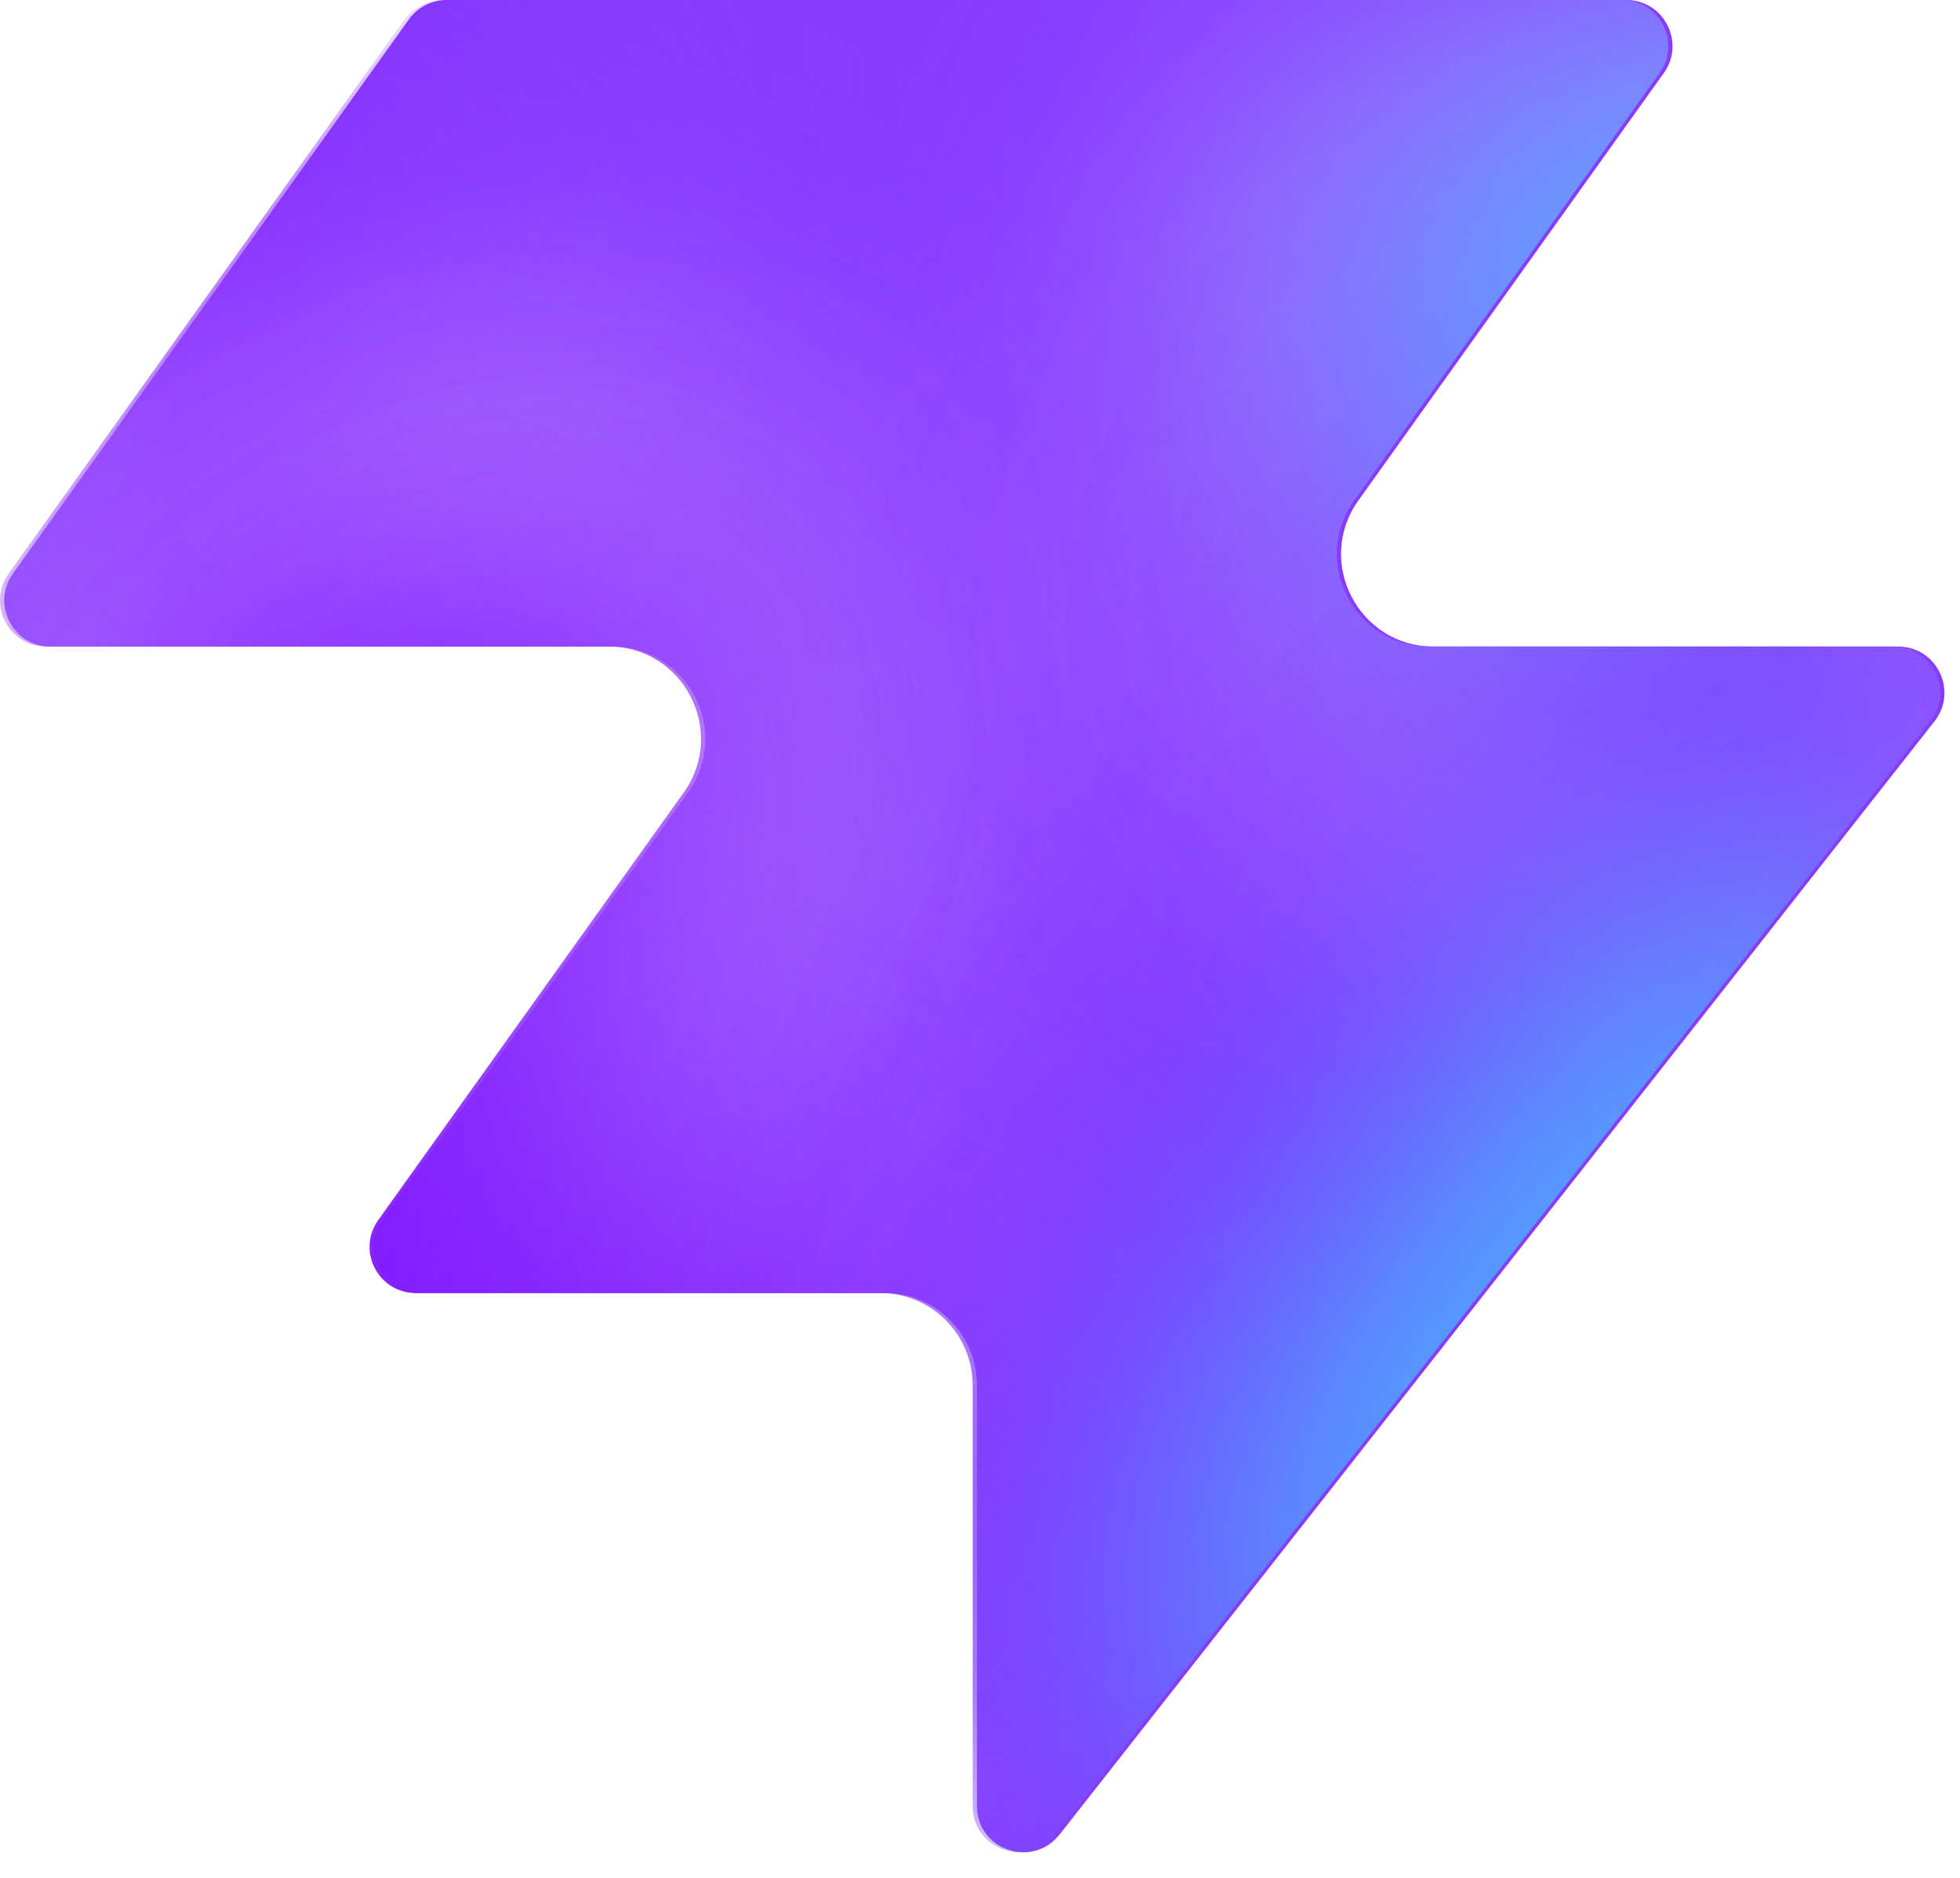
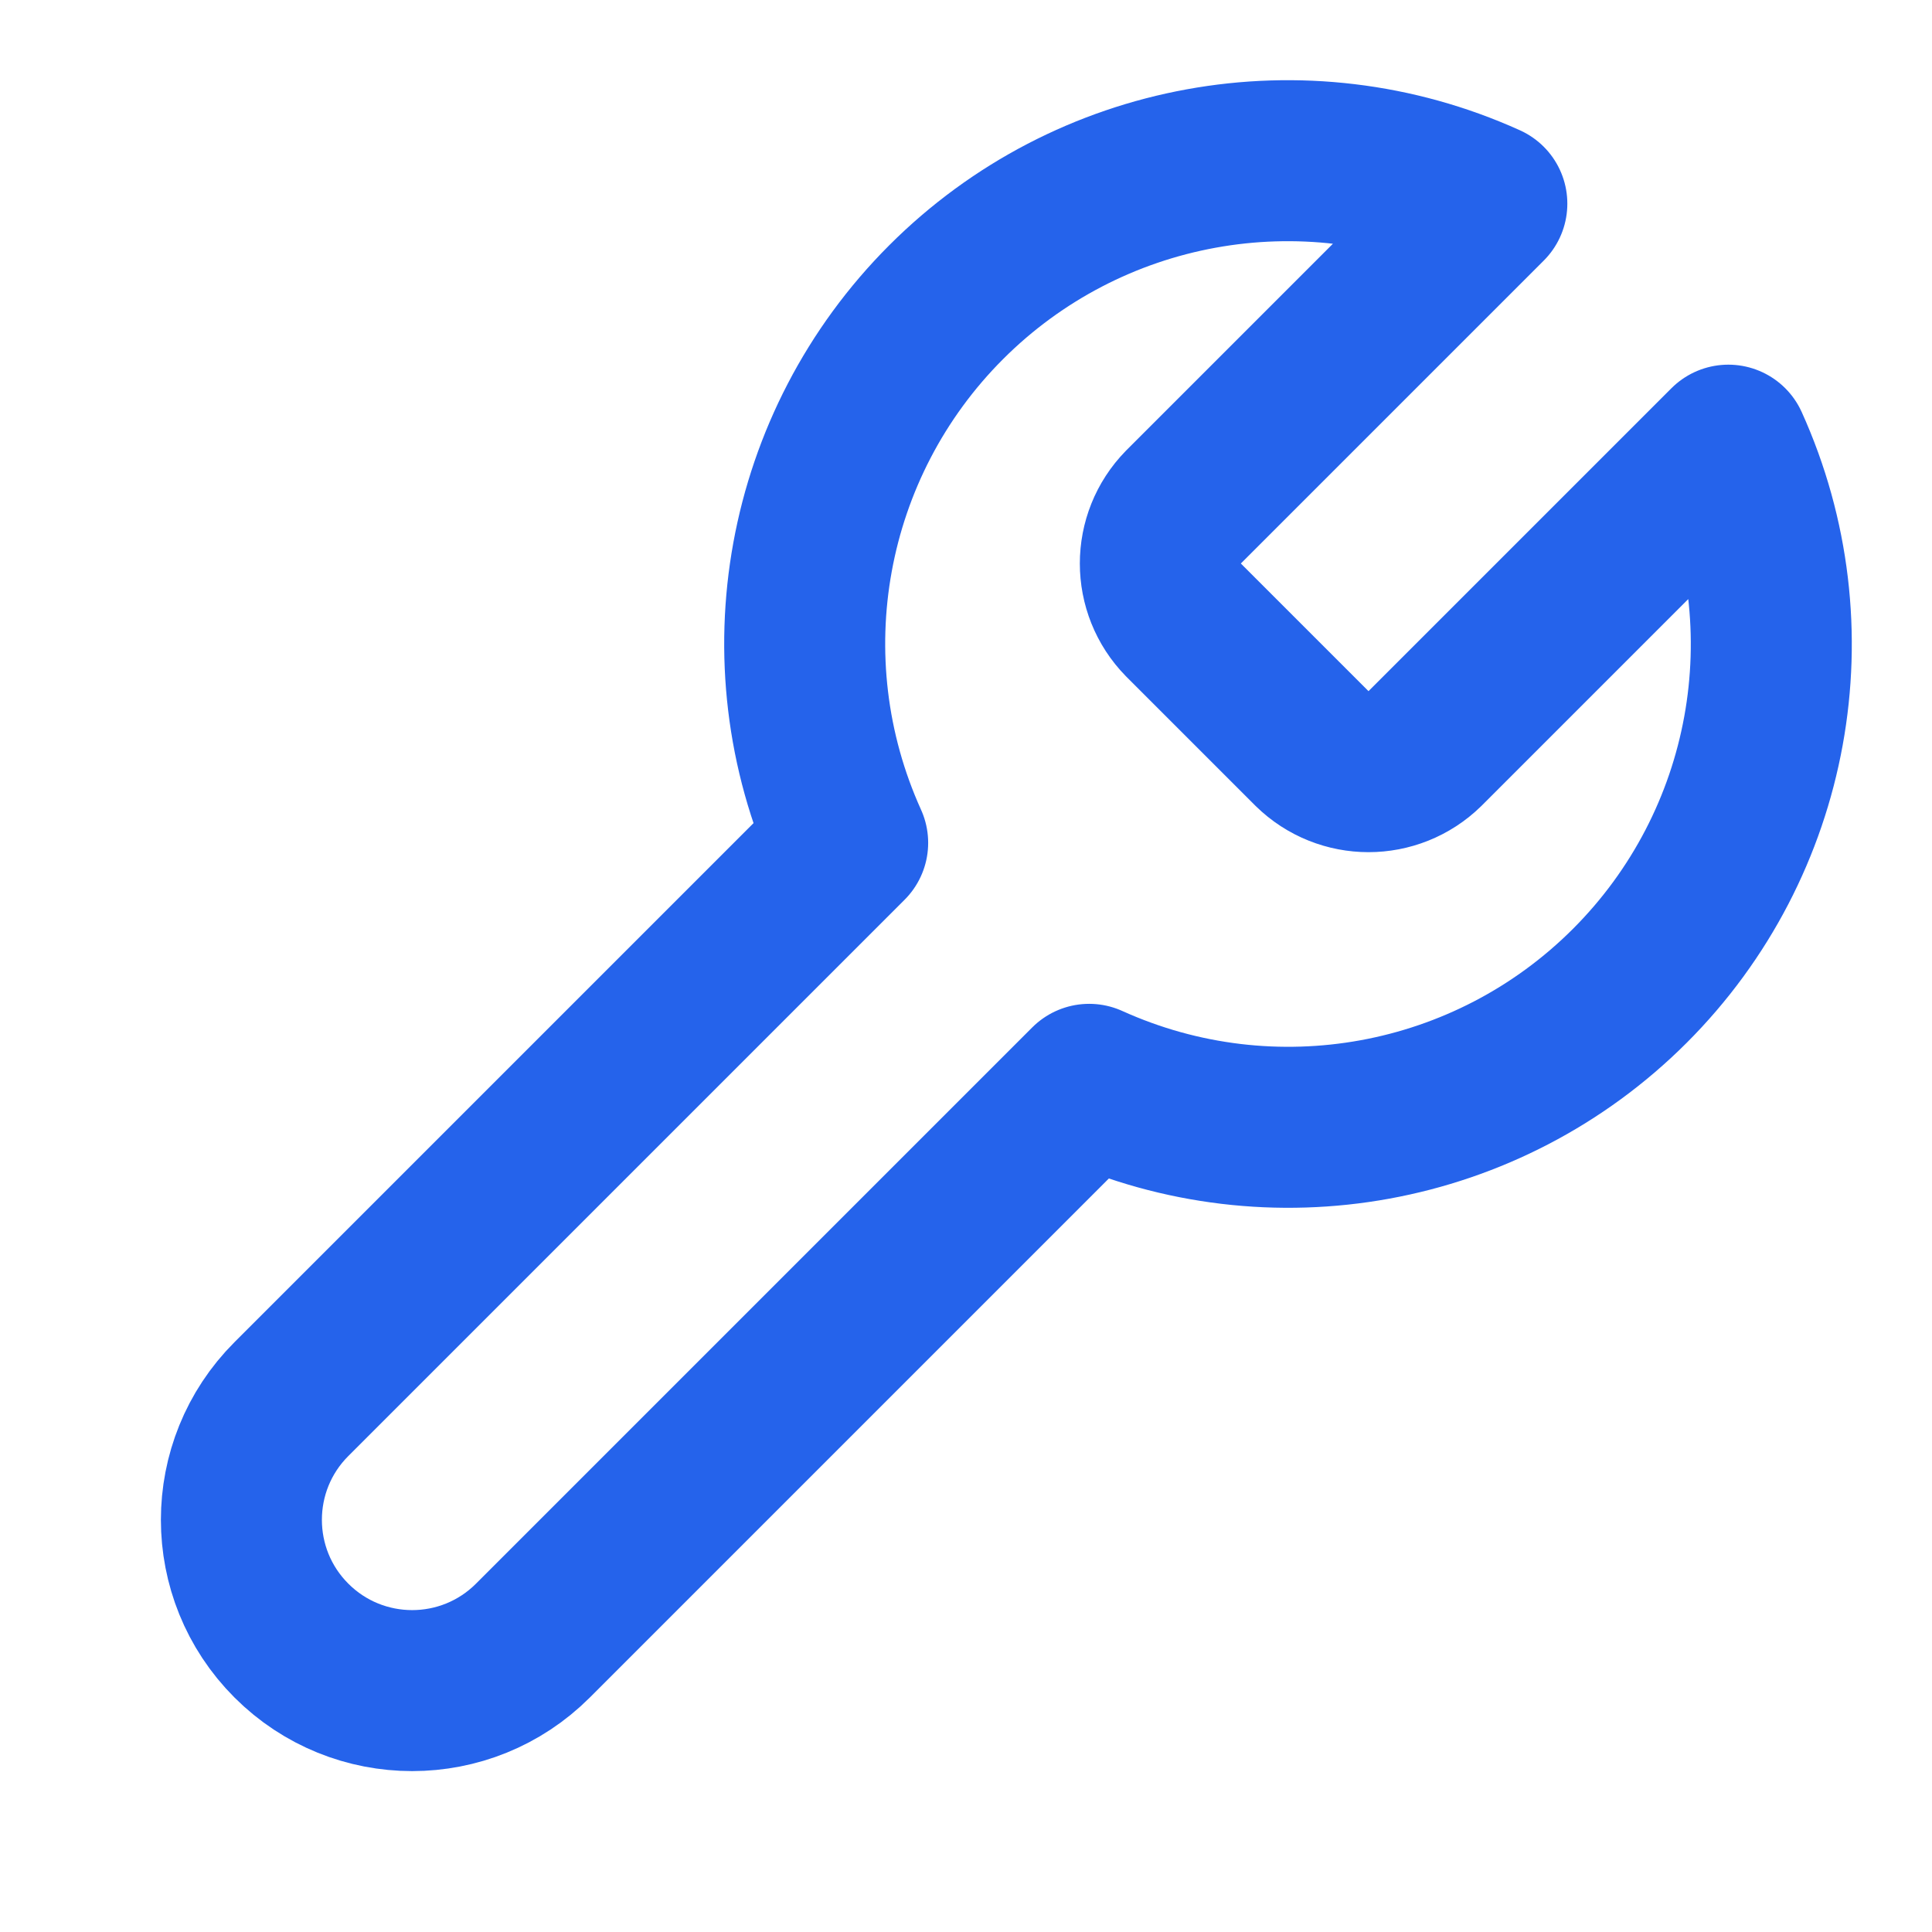
- <svg xmlns="http://www.w3.org/2000/svg" width="48" height="46" fill="none" viewBox="0 0 48 46">
-   <path fill="#863bff" d="M25.946 44.938c-.664.845-2.021.375-2.021-.698V33.937a2.26 2.26 0 0 0-2.262-2.262H10.287c-.92 0-1.456-1.04-.92-1.788l7.48-10.471c1.07-1.497 0-3.578-1.842-3.578H1.237c-.92 0-1.456-1.04-.92-1.788L10.013.474c.214-.297.556-.474.92-.474h28.894c.92 0 1.456 1.04.92 1.788l-7.48 10.471c-1.07 1.498 0 3.579 1.842 3.579h11.377c.943 0 1.473 1.088.89 1.83L25.947 44.94z" style="fill:#863bff;fill:color(display-p3 .525 .23 1);fill-opacity:1" />
-   <mask id="a" width="48" height="46" x="0" y="0" maskUnits="userSpaceOnUse" style="mask-type:alpha">
-     <path fill="#000" d="M25.842 44.938c-.664.844-2.021.375-2.021-.698V33.937a2.26 2.26 0 0 0-2.262-2.262H10.183c-.92 0-1.456-1.04-.92-1.788l7.48-10.471c1.07-1.498 0-3.579-1.842-3.579H1.133c-.92 0-1.456-1.04-.92-1.787L9.91.473c.214-.297.556-.474.92-.474h28.894c.92 0 1.456 1.04.92 1.788l-7.48 10.471c-1.07 1.498 0 3.578 1.842 3.578h11.377c.943 0 1.473 1.088.89 1.832L25.843 44.94z" style="fill:#000;fill-opacity:1" />
-   </mask>
-   <g mask="url(#a)">
-     <g filter="url(#b)">
-       <ellipse cx="5.508" cy="14.704" fill="#ede6ff" rx="5.508" ry="14.704" style="fill:#ede6ff;fill:color(display-p3 .927 .903 1);fill-opacity:1" transform="matrix(.00324 1 1 -.00324 -4.47 31.516)" />
-     </g>
-     <g filter="url(#c)">
-       <ellipse cx="10.399" cy="29.851" fill="#ede6ff" rx="10.399" ry="29.851" style="fill:#ede6ff;fill:color(display-p3 .927 .903 1);fill-opacity:1" transform="matrix(.00324 1 1 -.00324 -39.328 7.883)" />
-     </g>
-     <g filter="url(#d)">
-       <ellipse cx="5.508" cy="30.487" fill="#7e14ff" rx="5.508" ry="30.487" style="fill:#7e14ff;fill:color(display-p3 .492 .077 1);fill-opacity:1" transform="rotate(89.814 -25.913 -14.639)scale(1 -1)" />
-     </g>
-     <g filter="url(#e)">
-       <ellipse cx="5.508" cy="30.599" fill="#7e14ff" rx="5.508" ry="30.599" style="fill:#7e14ff;fill:color(display-p3 .492 .077 1);fill-opacity:1" transform="rotate(89.814 -32.644 -3.334)scale(1 -1)" />
-     </g>
-     <g filter="url(#f)">
-       <ellipse cx="5.508" cy="30.599" fill="#7e14ff" rx="5.508" ry="30.599" style="fill:#7e14ff;fill:color(display-p3 .492 .077 1);fill-opacity:1" transform="matrix(.00324 1 1 -.00324 -34.34 30.47)" />
-     </g>
-     <g filter="url(#g)">
-       <ellipse cx="14.072" cy="22.078" fill="#ede6ff" rx="14.072" ry="22.078" style="fill:#ede6ff;fill:color(display-p3 .927 .903 1);fill-opacity:1" transform="rotate(93.35 24.506 48.493)scale(-1 1)" />
-     </g>
-     <g filter="url(#h)">
-       <ellipse cx="3.47" cy="21.501" fill="#7e14ff" rx="3.47" ry="21.501" style="fill:#7e14ff;fill:color(display-p3 .492 .077 1);fill-opacity:1" transform="rotate(89.009 28.708 47.59)scale(-1 1)" />
-     </g>
-     <g filter="url(#i)">
-       <ellipse cx="3.47" cy="21.501" fill="#7e14ff" rx="3.47" ry="21.501" style="fill:#7e14ff;fill:color(display-p3 .492 .077 1);fill-opacity:1" transform="rotate(89.009 28.708 47.59)scale(-1 1)" />
-     </g>
-     <g filter="url(#j)">
-       <ellipse cx=".387" cy="8.972" fill="#7e14ff" rx="4.407" ry="29.108" style="fill:#7e14ff;fill:color(display-p3 .492 .077 1);fill-opacity:1" transform="rotate(39.51 .387 8.972)" />
-     </g>
-     <g filter="url(#k)">
-       <ellipse cx="47.523" cy="-6.092" fill="#7e14ff" rx="4.407" ry="29.108" style="fill:#7e14ff;fill:color(display-p3 .492 .077 1);fill-opacity:1" transform="rotate(37.892 47.523 -6.092)" />
-     </g>
-     <g filter="url(#l)">
-       <ellipse cx="41.412" cy="6.333" fill="#47bfff" rx="5.971" ry="9.665" style="fill:#47bfff;fill:color(display-p3 .28 .748 1);fill-opacity:1" transform="rotate(37.892 41.412 6.333)" />
-     </g>
-     <g filter="url(#m)">
-       <ellipse cx="-1.879" cy="38.332" fill="#7e14ff" rx="4.407" ry="29.108" style="fill:#7e14ff;fill:color(display-p3 .492 .077 1);fill-opacity:1" transform="rotate(37.892 -1.88 38.332)" />
-     </g>
-     <g filter="url(#n)">
-       <ellipse cx="-1.879" cy="38.332" fill="#7e14ff" rx="4.407" ry="29.108" style="fill:#7e14ff;fill:color(display-p3 .492 .077 1);fill-opacity:1" transform="rotate(37.892 -1.88 38.332)" />
-     </g>
-     <g filter="url(#o)">
-       <ellipse cx="35.651" cy="29.907" fill="#7e14ff" rx="4.407" ry="29.108" style="fill:#7e14ff;fill:color(display-p3 .492 .077 1);fill-opacity:1" transform="rotate(37.892 35.651 29.907)" />
-     </g>
-     <g filter="url(#p)">
-       <ellipse cx="38.418" cy="32.4" fill="#47bfff" rx="5.971" ry="15.297" style="fill:#47bfff;fill:color(display-p3 .28 .748 1);fill-opacity:1" transform="rotate(37.892 38.418 32.4)" />
-     </g>
-   </g>
-   <defs>
-     <filter id="b" width="60.045" height="41.654" x="-19.77" y="16.149" color-interpolation-filters="sRGB" filterUnits="userSpaceOnUse">
-       <feFlood flood-opacity="0" result="BackgroundImageFix" />
-       <feBlend in="SourceGraphic" in2="BackgroundImageFix" result="shape" />
-       <feGaussianBlur result="effect1_foregroundBlur_2002_17158" stdDeviation="7.659" />
-     </filter>
-     <filter id="c" width="90.34" height="51.437" x="-54.613" y="-7.533" color-interpolation-filters="sRGB" filterUnits="userSpaceOnUse">
-       <feFlood flood-opacity="0" result="BackgroundImageFix" />
-       <feBlend in="SourceGraphic" in2="BackgroundImageFix" result="shape" />
-       <feGaussianBlur result="effect1_foregroundBlur_2002_17158" stdDeviation="7.659" />
-     </filter>
-     <filter id="d" width="79.355" height="29.4" x="-49.64" y="2.03" color-interpolation-filters="sRGB" filterUnits="userSpaceOnUse">
-       <feFlood flood-opacity="0" result="BackgroundImageFix" />
-       <feBlend in="SourceGraphic" in2="BackgroundImageFix" result="shape" />
-       <feGaussianBlur result="effect1_foregroundBlur_2002_17158" stdDeviation="4.596" />
-     </filter>
-     <filter id="e" width="79.579" height="29.4" x="-45.045" y="20.029" color-interpolation-filters="sRGB" filterUnits="userSpaceOnUse">
-       <feFlood flood-opacity="0" result="BackgroundImageFix" />
-       <feBlend in="SourceGraphic" in2="BackgroundImageFix" result="shape" />
-       <feGaussianBlur result="effect1_foregroundBlur_2002_17158" stdDeviation="4.596" />
-     </filter>
-     <filter id="f" width="79.579" height="29.4" x="-43.513" y="21.178" color-interpolation-filters="sRGB" filterUnits="userSpaceOnUse">
-       <feFlood flood-opacity="0" result="BackgroundImageFix" />
-       <feBlend in="SourceGraphic" in2="BackgroundImageFix" result="shape" />
-       <feGaussianBlur result="effect1_foregroundBlur_2002_17158" stdDeviation="4.596" />
-     </filter>
-     <filter id="g" width="74.749" height="58.852" x="15.756" y="-17.901" color-interpolation-filters="sRGB" filterUnits="userSpaceOnUse">
-       <feFlood flood-opacity="0" result="BackgroundImageFix" />
-       <feBlend in="SourceGraphic" in2="BackgroundImageFix" result="shape" />
-       <feGaussianBlur result="effect1_foregroundBlur_2002_17158" stdDeviation="7.659" />
-     </filter>
-     <filter id="h" width="61.377" height="25.362" x="23.548" y="2.284" color-interpolation-filters="sRGB" filterUnits="userSpaceOnUse">
-       <feFlood flood-opacity="0" result="BackgroundImageFix" />
-       <feBlend in="SourceGraphic" in2="BackgroundImageFix" result="shape" />
-       <feGaussianBlur result="effect1_foregroundBlur_2002_17158" stdDeviation="4.596" />
-     </filter>
-     <filter id="i" width="61.377" height="25.362" x="23.548" y="2.284" color-interpolation-filters="sRGB" filterUnits="userSpaceOnUse">
-       <feFlood flood-opacity="0" result="BackgroundImageFix" />
-       <feBlend in="SourceGraphic" in2="BackgroundImageFix" result="shape" />
-       <feGaussianBlur result="effect1_foregroundBlur_2002_17158" stdDeviation="4.596" />
-     </filter>
-     <filter id="j" width="56.045" height="63.649" x="-27.636" y="-22.853" color-interpolation-filters="sRGB" filterUnits="userSpaceOnUse">
-       <feFlood flood-opacity="0" result="BackgroundImageFix" />
-       <feBlend in="SourceGraphic" in2="BackgroundImageFix" result="shape" />
-       <feGaussianBlur result="effect1_foregroundBlur_2002_17158" stdDeviation="4.596" />
-     </filter>
-     <filter id="k" width="54.814" height="64.646" x="20.116" y="-38.415" color-interpolation-filters="sRGB" filterUnits="userSpaceOnUse">
-       <feFlood flood-opacity="0" result="BackgroundImageFix" />
-       <feBlend in="SourceGraphic" in2="BackgroundImageFix" result="shape" />
-       <feGaussianBlur result="effect1_foregroundBlur_2002_17158" stdDeviation="4.596" />
-     </filter>
-     <filter id="l" width="33.541" height="35.313" x="24.641" y="-11.323" color-interpolation-filters="sRGB" filterUnits="userSpaceOnUse">
-       <feFlood flood-opacity="0" result="BackgroundImageFix" />
-       <feBlend in="SourceGraphic" in2="BackgroundImageFix" result="shape" />
-       <feGaussianBlur result="effect1_foregroundBlur_2002_17158" stdDeviation="4.596" />
-     </filter>
-     <filter id="m" width="54.814" height="64.646" x="-29.286" y="6.009" color-interpolation-filters="sRGB" filterUnits="userSpaceOnUse">
-       <feFlood flood-opacity="0" result="BackgroundImageFix" />
-       <feBlend in="SourceGraphic" in2="BackgroundImageFix" result="shape" />
-       <feGaussianBlur result="effect1_foregroundBlur_2002_17158" stdDeviation="4.596" />
-     </filter>
-     <filter id="n" width="54.814" height="64.646" x="-29.286" y="6.009" color-interpolation-filters="sRGB" filterUnits="userSpaceOnUse">
-       <feFlood flood-opacity="0" result="BackgroundImageFix" />
-       <feBlend in="SourceGraphic" in2="BackgroundImageFix" result="shape" />
-       <feGaussianBlur result="effect1_foregroundBlur_2002_17158" stdDeviation="4.596" />
-     </filter>
-     <filter id="o" width="54.814" height="64.646" x="8.244" y="-2.416" color-interpolation-filters="sRGB" filterUnits="userSpaceOnUse">
-       <feFlood flood-opacity="0" result="BackgroundImageFix" />
-       <feBlend in="SourceGraphic" in2="BackgroundImageFix" result="shape" />
-       <feGaussianBlur result="effect1_foregroundBlur_2002_17158" stdDeviation="4.596" />
-     </filter>
-     <filter id="p" width="39.409" height="43.623" x="18.713" y="10.588" color-interpolation-filters="sRGB" filterUnits="userSpaceOnUse">
-       <feFlood flood-opacity="0" result="BackgroundImageFix" />
-       <feBlend in="SourceGraphic" in2="BackgroundImageFix" result="shape" />
-       <feGaussianBlur result="effect1_foregroundBlur_2002_17158" stdDeviation="4.596" />
-     </filter>
-   </defs>
+ <svg xmlns="http://www.w3.org/2000/svg" viewBox="0 0 24 24" fill="none" stroke="#2563eb" stroke-width="2" stroke-linecap="round" stroke-linejoin="round">
+   <path d="M14.7 6.3a1 1 0 0 0 0 1.4l1.6 1.6a1 1 0 0 0 1.4 0l3.77-3.77a6 6 0 0 1-7.94 7.94l-6.91 6.91a2.12 2.12 0 0 1-3-3l6.91-6.91a6 6 0 0 1 7.94-7.94l-3.76 3.76z" />
</svg>
